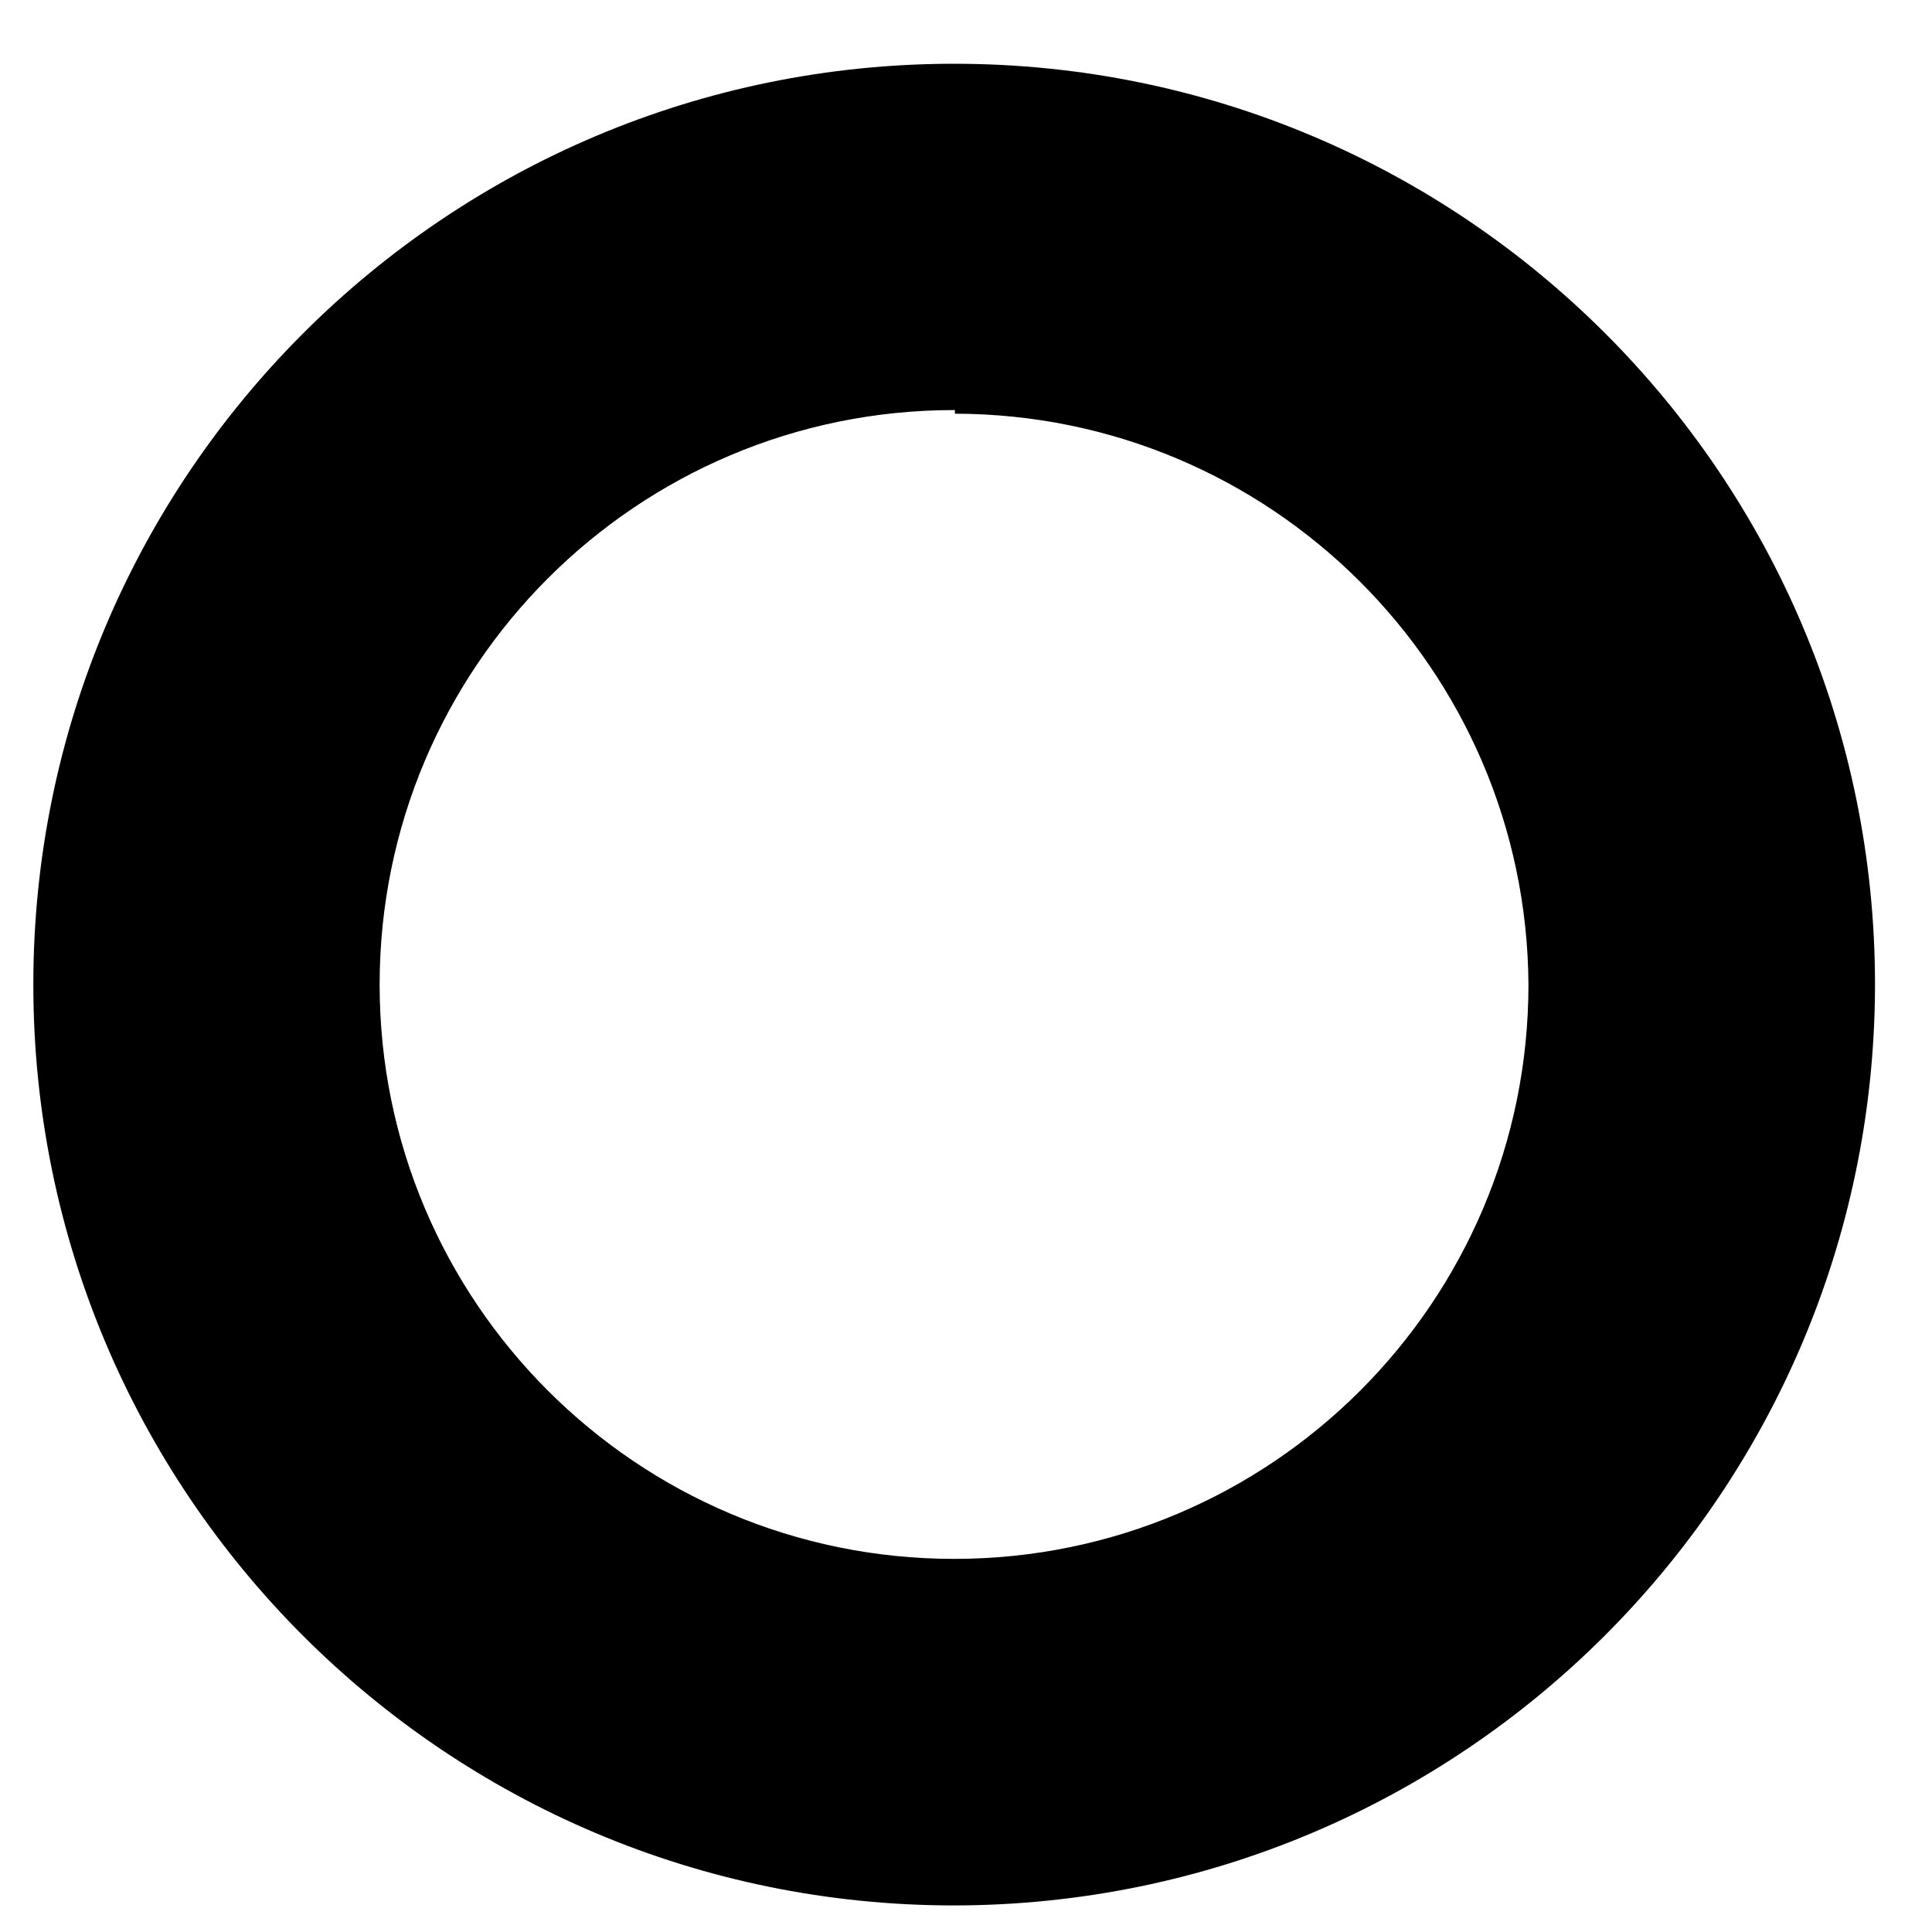
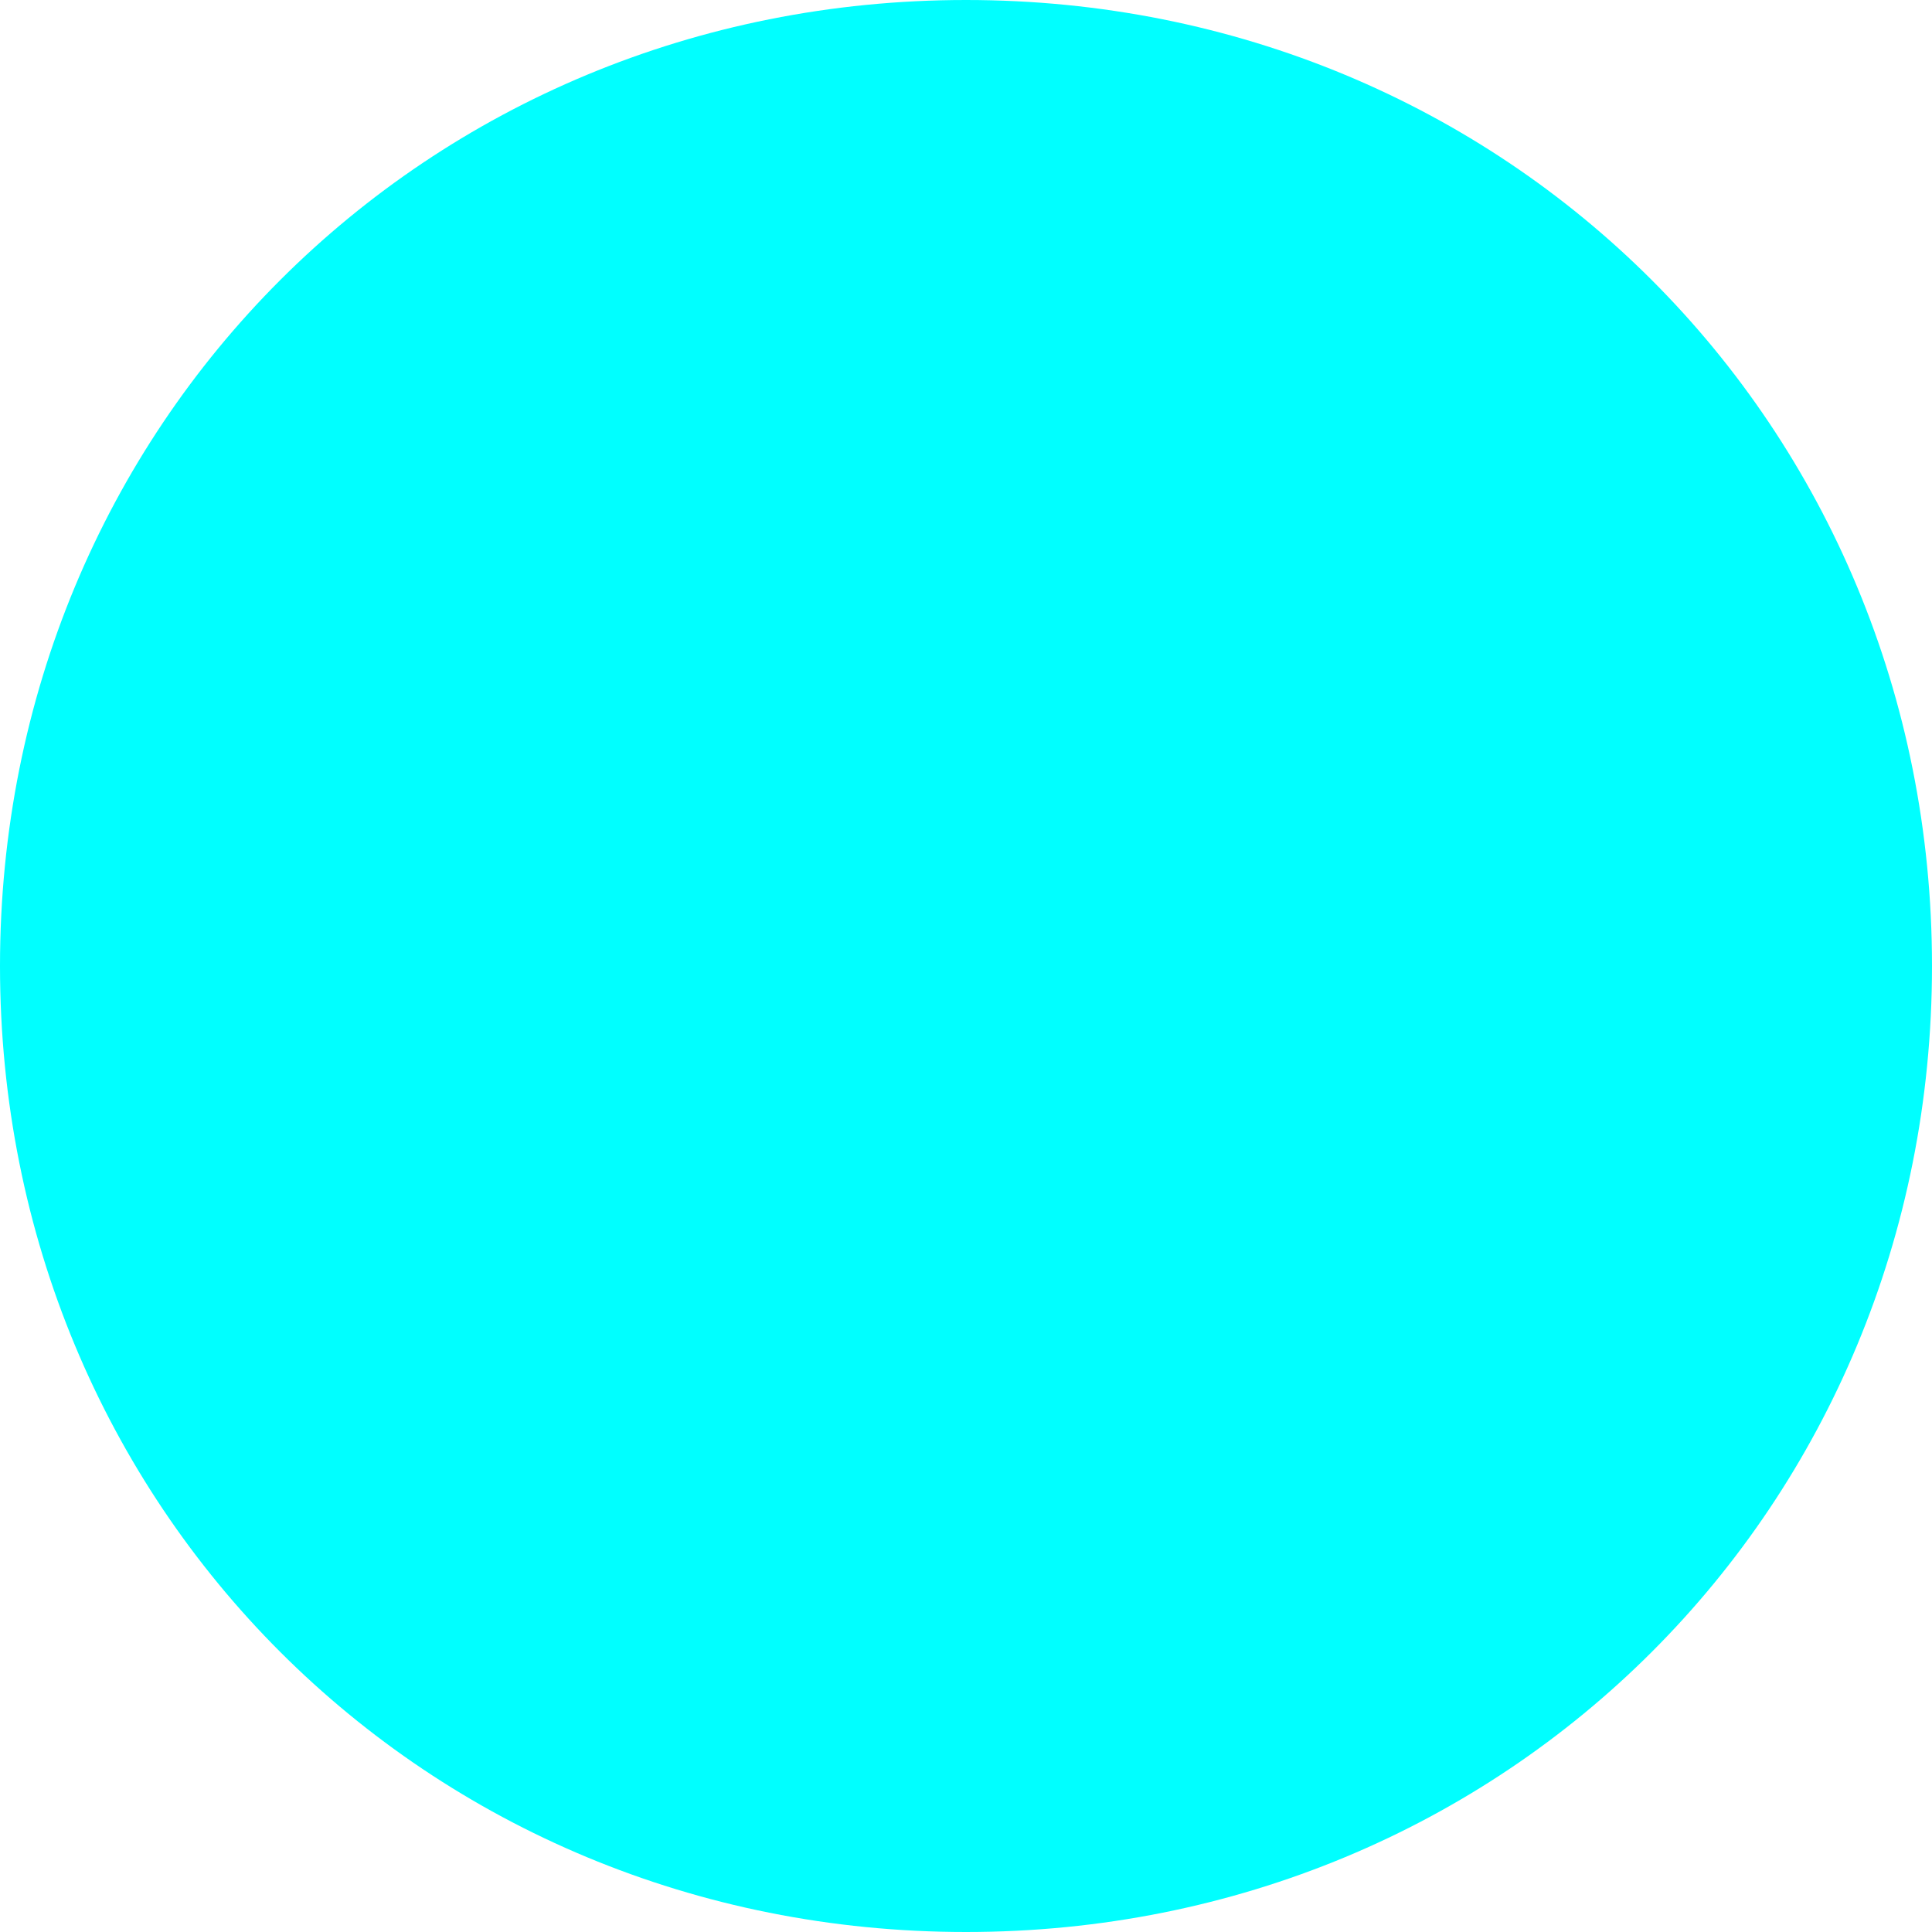
- <svg xmlns="http://www.w3.org/2000/svg" version="1.1" width="8px" height="8px">
-   <g transform="matrix(1 0 0 1 -173 -456 )">
-     <path d="M 7.764 4.091  C 7.754 6.189  6.052 7.886  3.954 7.89  C 3.953 7.89  3.952 7.89  3.951 7.89  C 1.845 7.89  0.138 6.183  0.138 4.077  C 0.138 1.971  1.845 0.264  3.951 0.264  C 6.057 0.264  7.764 1.971  7.764 4.077  C 7.764 4.081  7.764 4.086  7.764 4.091  Z M 3.954 1.713  L 3.954 1.698  C 3.953 1.698  3.952 1.698  3.951 1.698  C 2.637 1.698  1.572 2.763  1.572 4.077  C 1.572 5.39  2.637 6.455  3.951 6.455  C 5.264 6.455  6.329 5.39  6.329 4.077  C 6.321 2.77  5.261 1.715  3.954 1.713  Z " fill-rule="nonzero" fill="#000000" stroke="none" transform="matrix(1 0 0 1 173 456 )" />
+ <svg xmlns="http://www.w3.org/2000/svg" version="1.1" width="21px" height="21px">
+   <g transform="matrix(1 0 0 1 -127 -159 )">
+     <path d="M 137.5 159  C 143.38 159  148 163.62  148 169.5  C 148 175.38  143.38 180  137.5 180  C 131.62 180  127 175.38  127 169.5  C 127 163.62  131.62 159  137.5 159  Z " fill-rule="nonzero" fill="#00ffff" stroke="none" />
  </g>
</svg>
